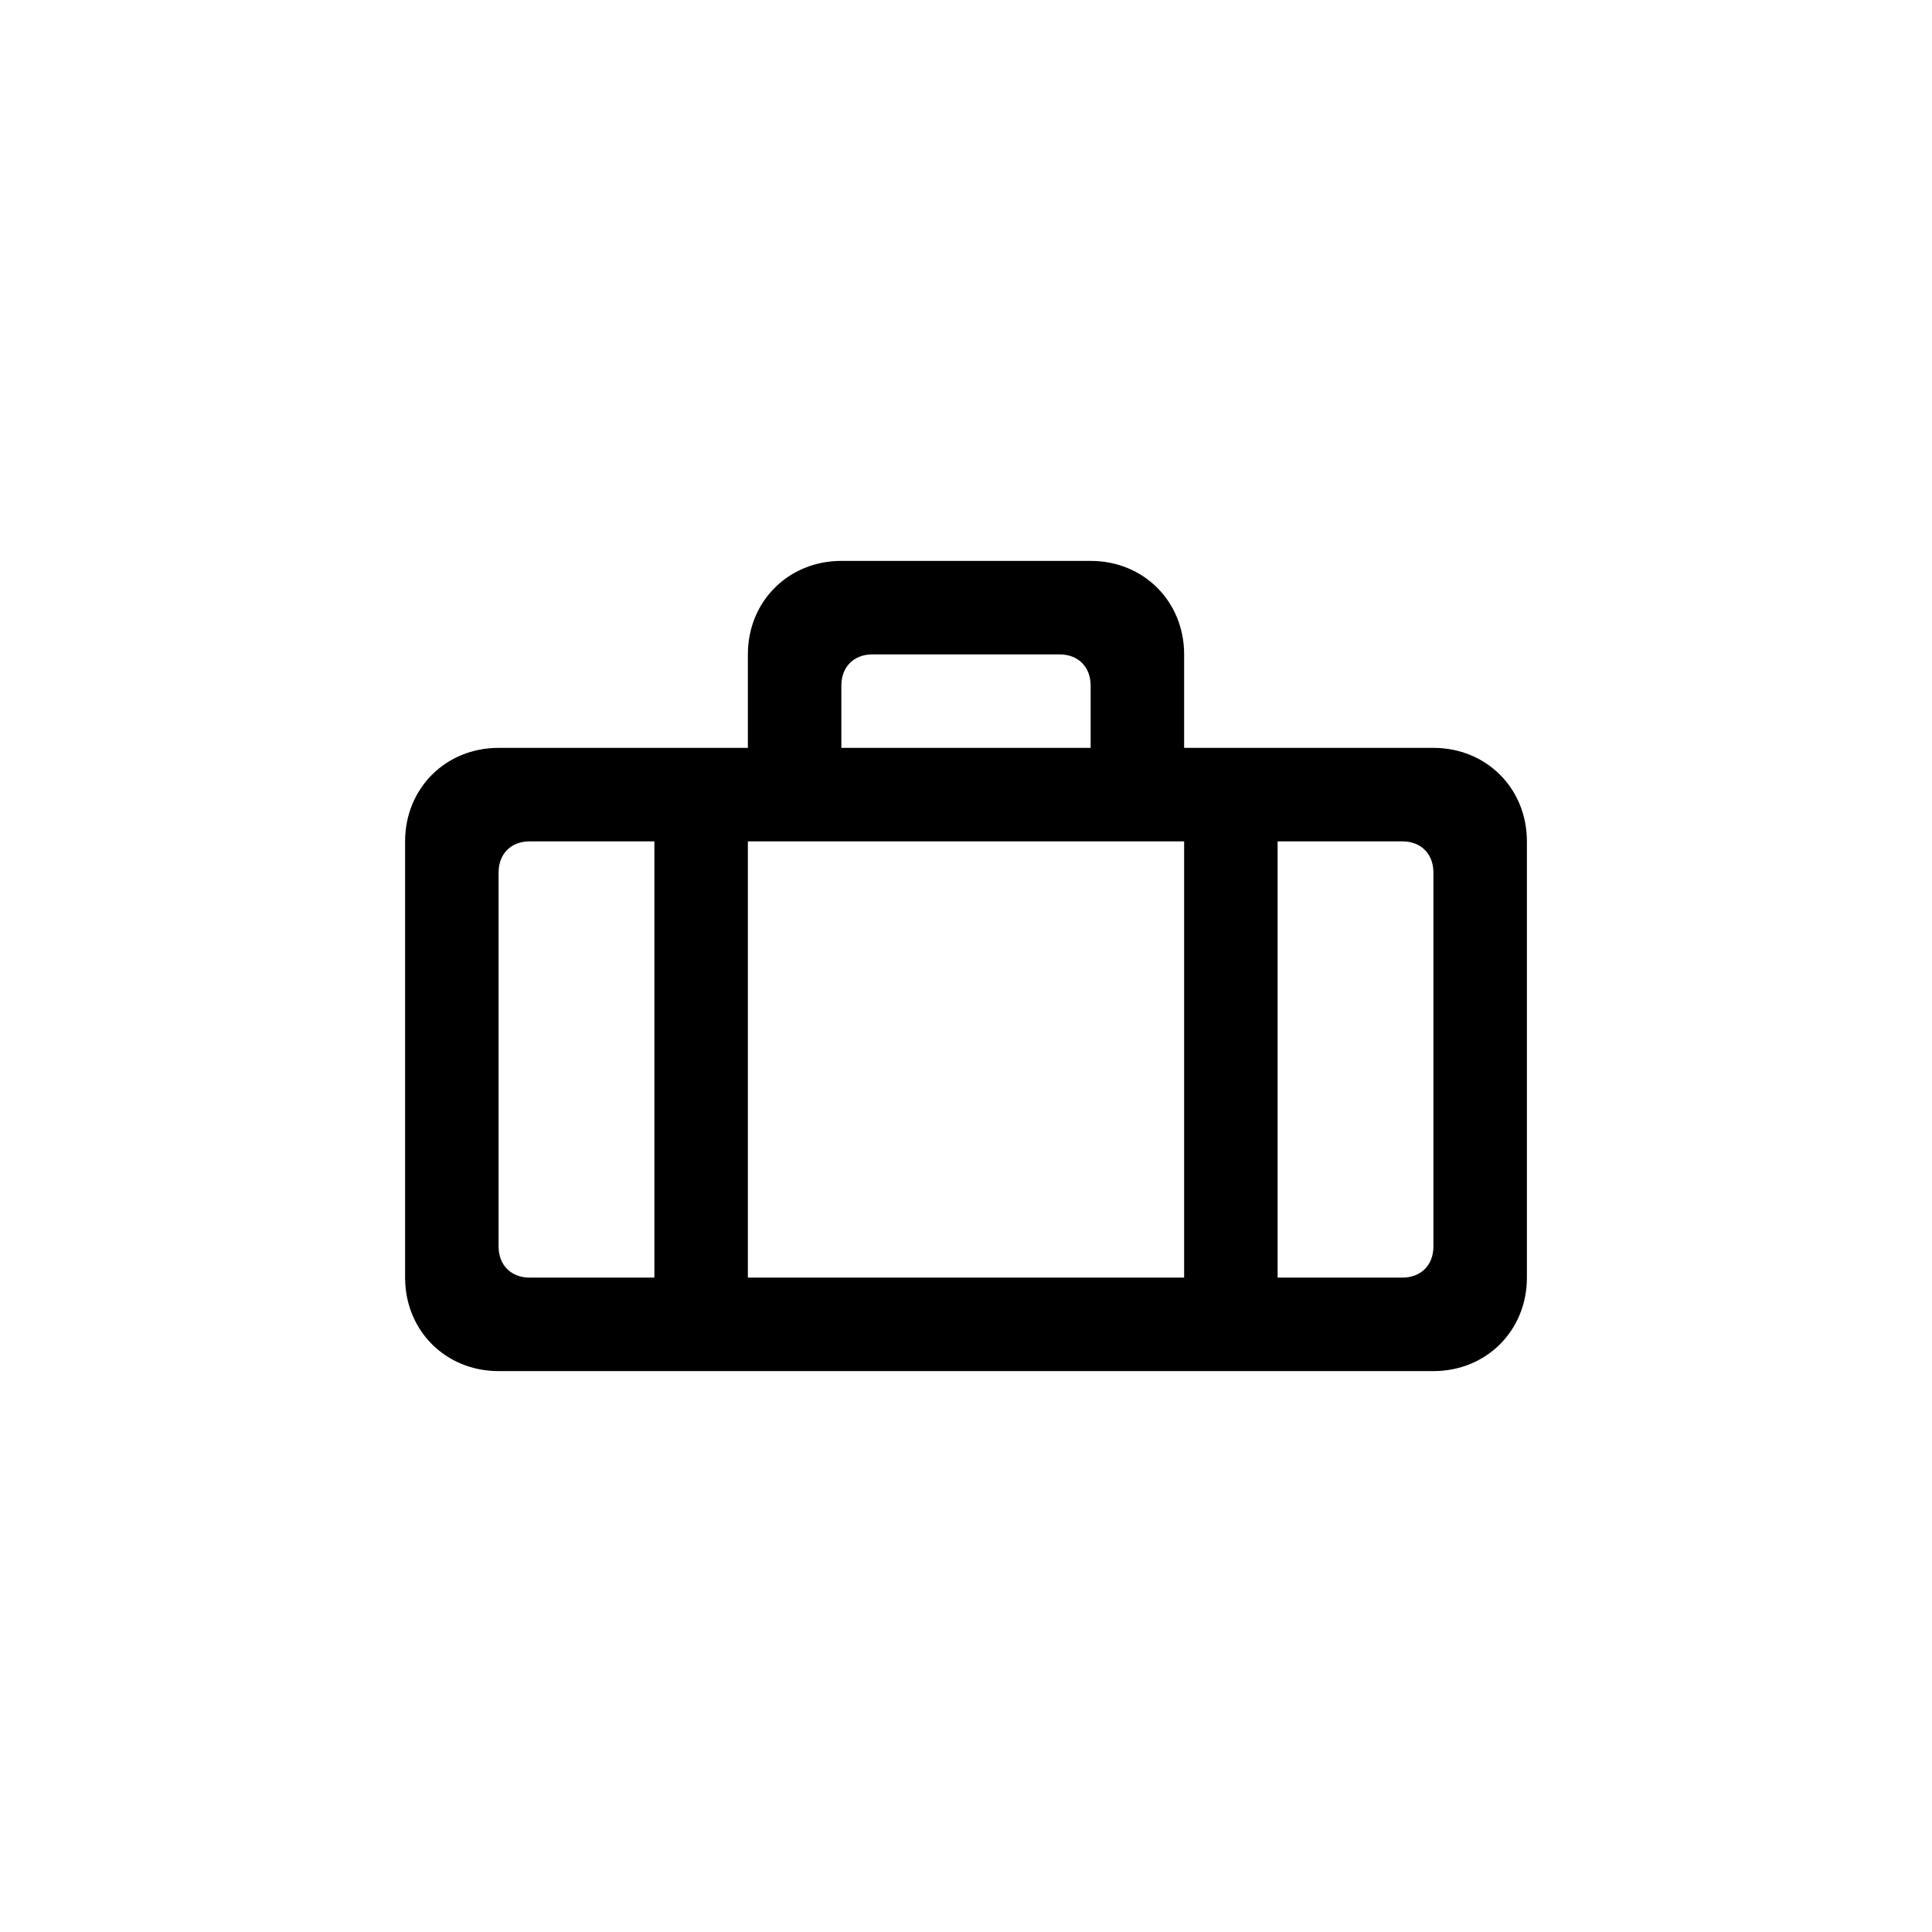
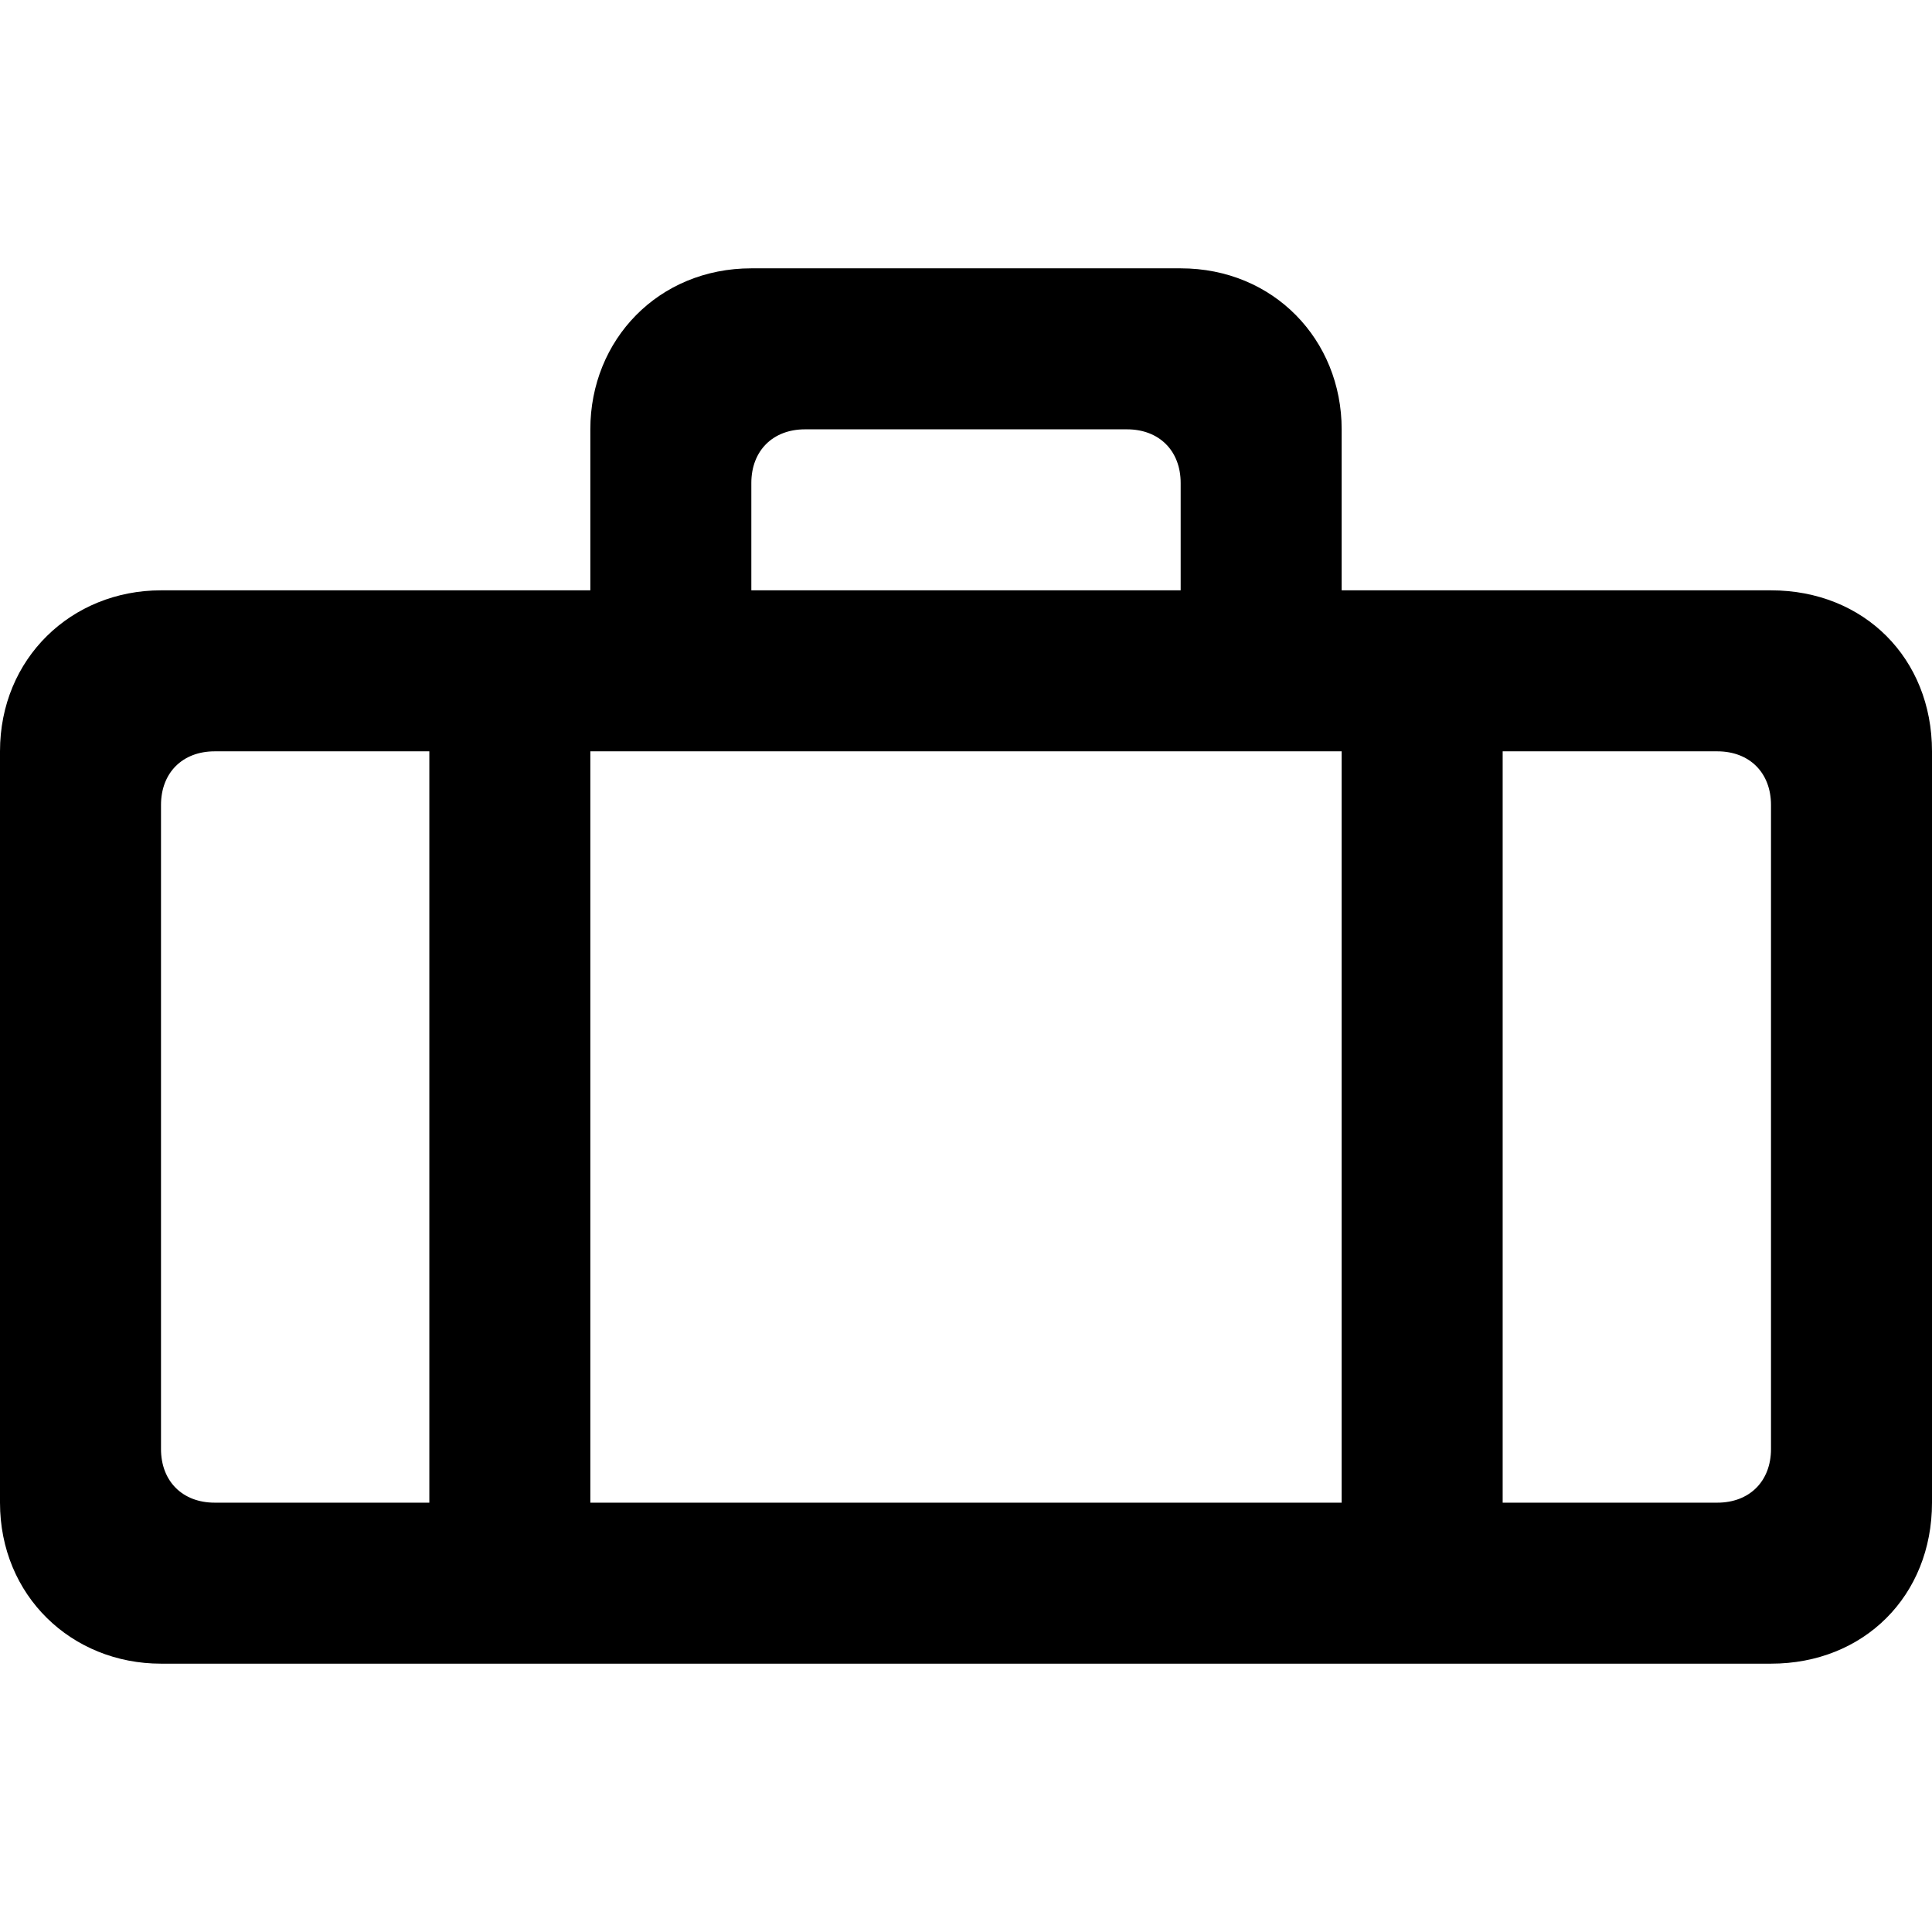
- <svg xmlns="http://www.w3.org/2000/svg" version="1.1" id="Layer_1" x="0px" y="0px" viewBox="0 0 62 62" style="enable-background:new 0 0 62 62;" xml:space="preserve">
-   <path d="M46,24h-8v-3c0-1.7-1.3-3-3-3h-8c-1.7,0-3,1.3-3,3v3h-8c-1.7,0-3,1.3-3,3v14c0,1.7,1.3,3,3,3h30c1.7,0,3-1.3,3-3V27  C49,25.3,47.7,24,46,24z M27,22c0-0.6,0.4-1,1-1h6c0.6,0,1,0.4,1,1v2h-8V22z M38,27v14H24V27H38z M16,40V28c0-0.6,0.4-1,1-1h4v14h-4  C16.4,41,16,40.6,16,40z M46,40c0,0.6-0.4,1-1,1h-4V27h4c0.6,0,1,0.4,1,1V40z" />
+ <svg xmlns="http://www.w3.org/2000/svg" version="1.1" id="Layer_1" x="0px" y="0px" viewBox="0 0 54 54" style="enable-background:new 0 0 54 54;" xml:space="preserve">
+   <path d="M49.5,16.5h-12V12c0-2.5-1.9-4.5-4.5-4.5H21c-2.6,0-4.5,2-4.5,4.5v4.5h-12C2,16.5,0,18.4,0,21v21c0,2.6,2,4.5,4.5,4.5h45  c2.6,0,4.5-1.9,4.5-4.5V21C54,18.4,52.1,16.5,49.5,16.5z M21,13.5c0-0.9,0.6-1.5,1.5-1.5h9c0.9,0,1.5,0.6,1.5,1.5v3H21V13.5z   M37.5,21v21h-21V21H37.5z M4.5,40.5v-18C4.5,21.6,5.1,21,6,21h6v21H6C5.1,42,4.5,41.4,4.5,40.5z M49.5,40.5c0,0.9-0.6,1.5-1.5,1.5  h-6V21h6c0.9,0,1.5,0.6,1.5,1.5V40.5z" />
</svg>
